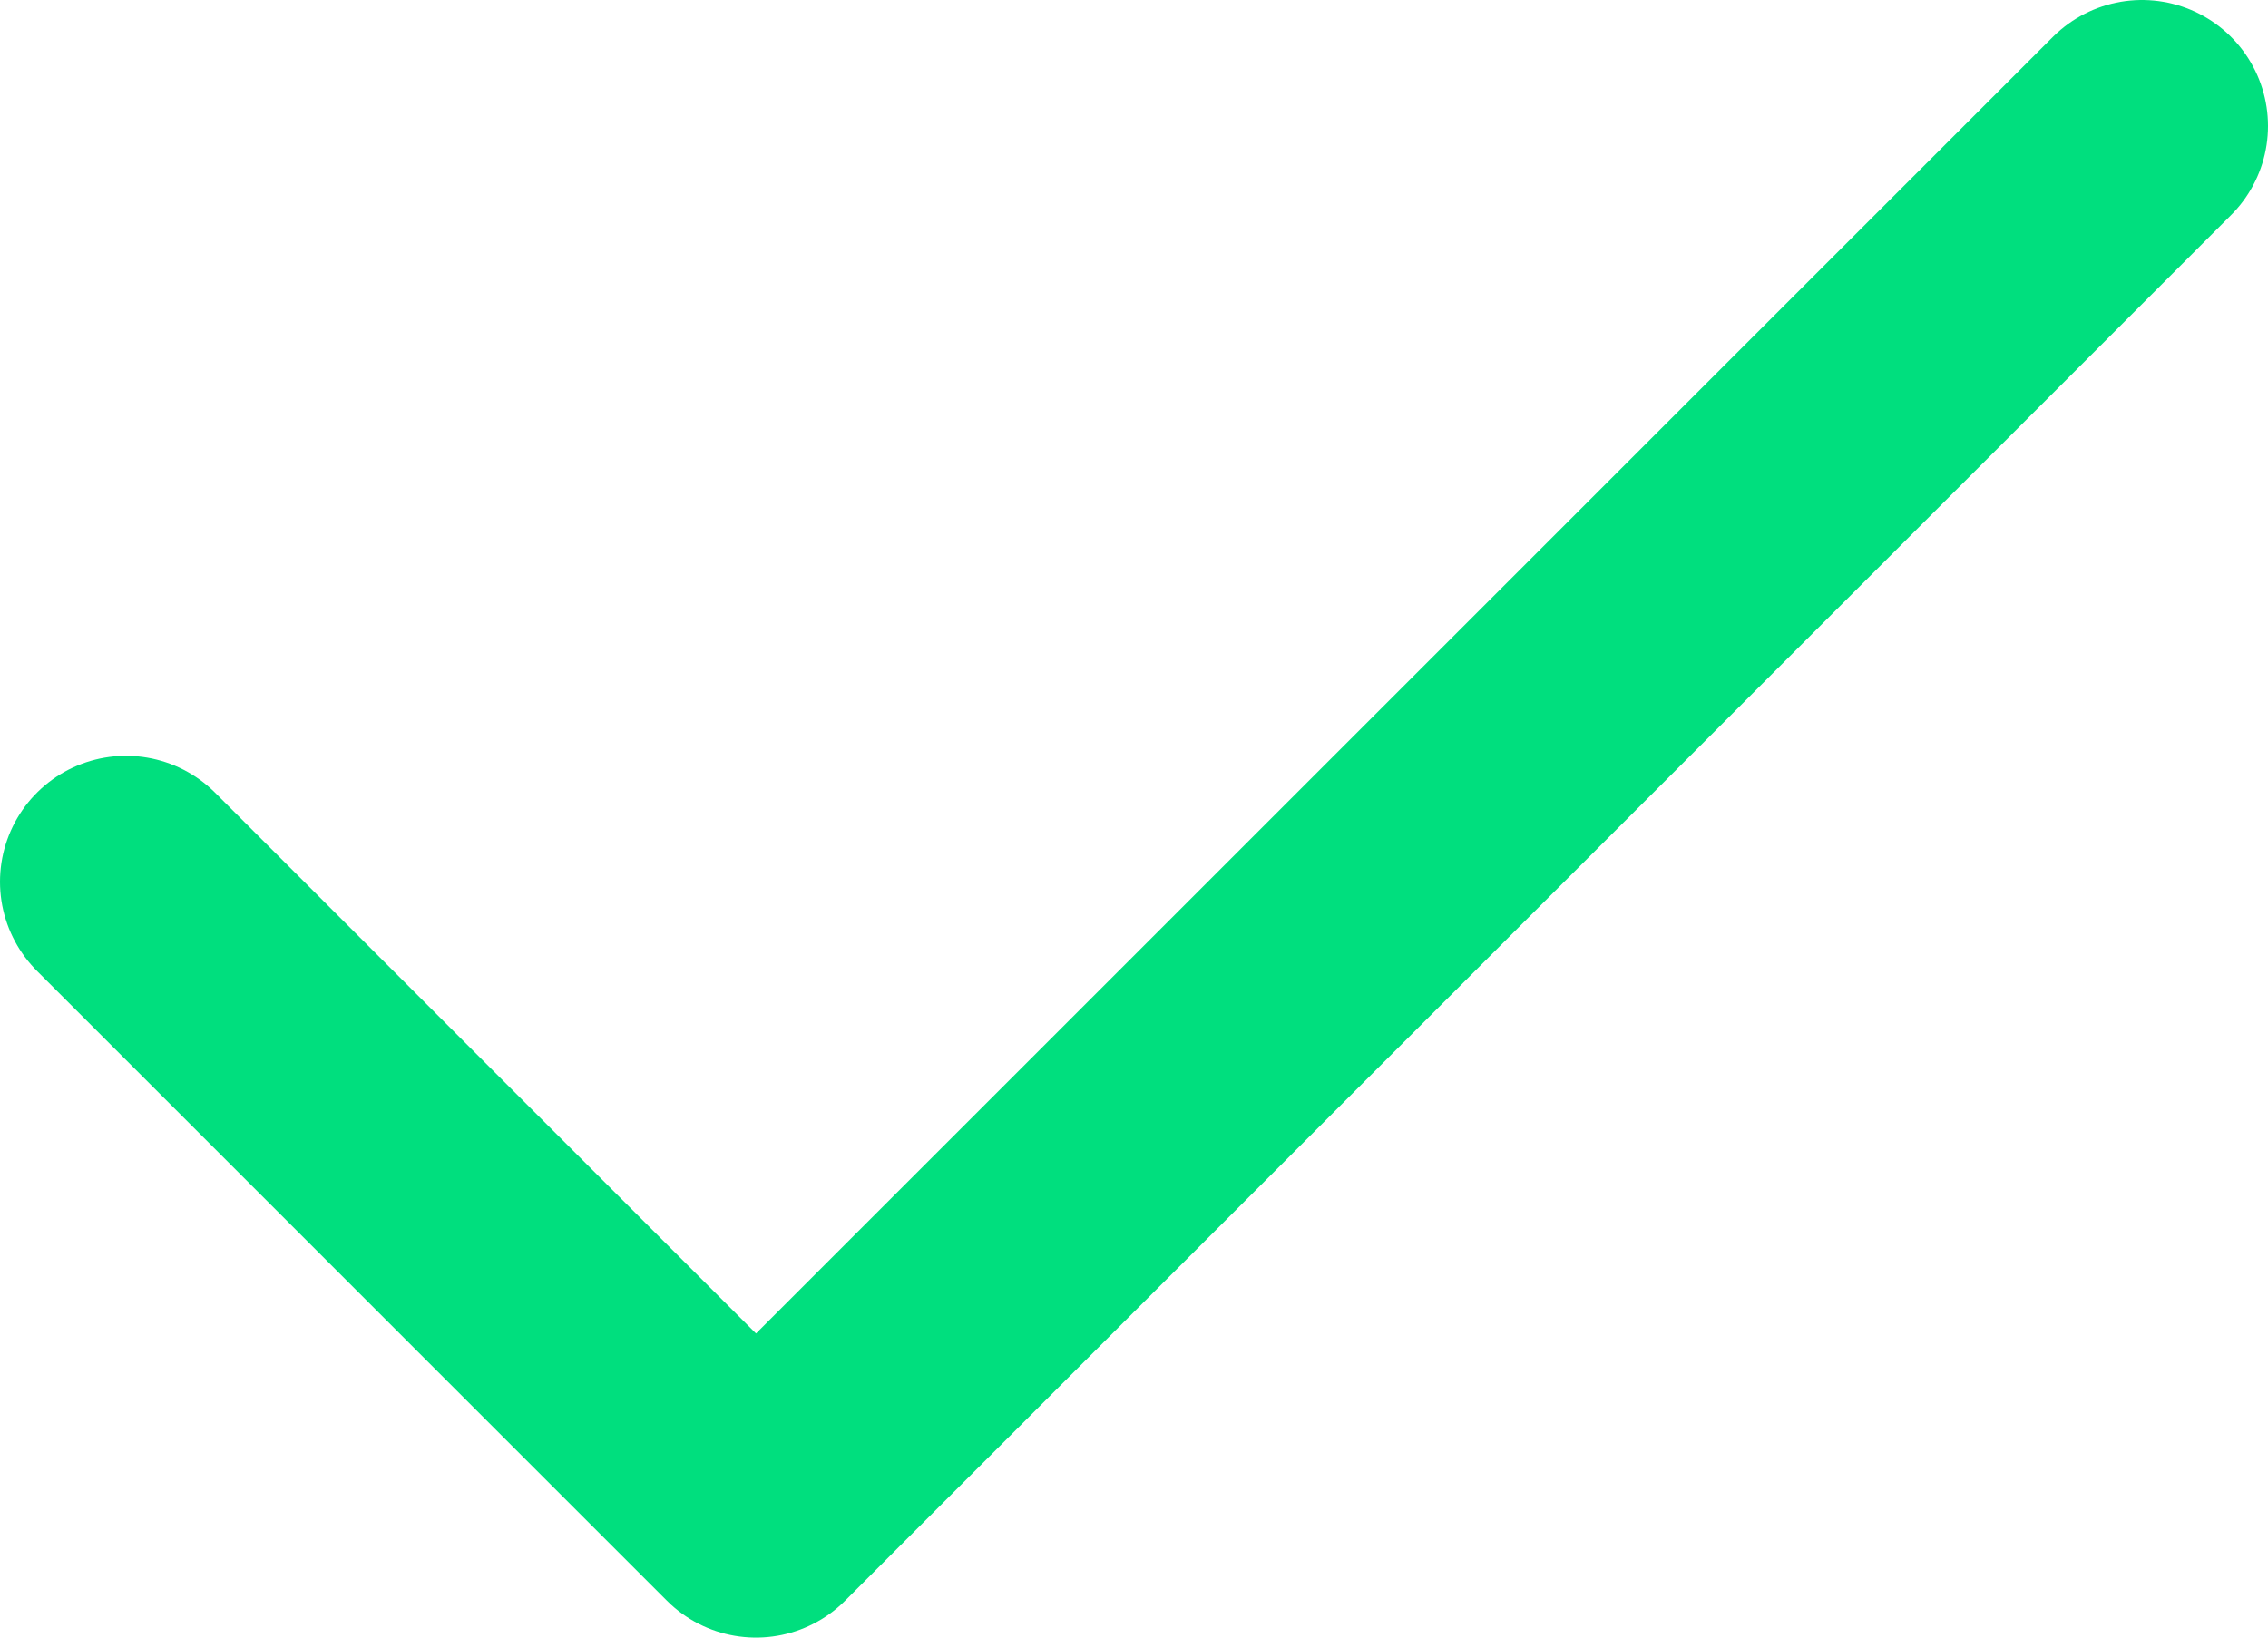
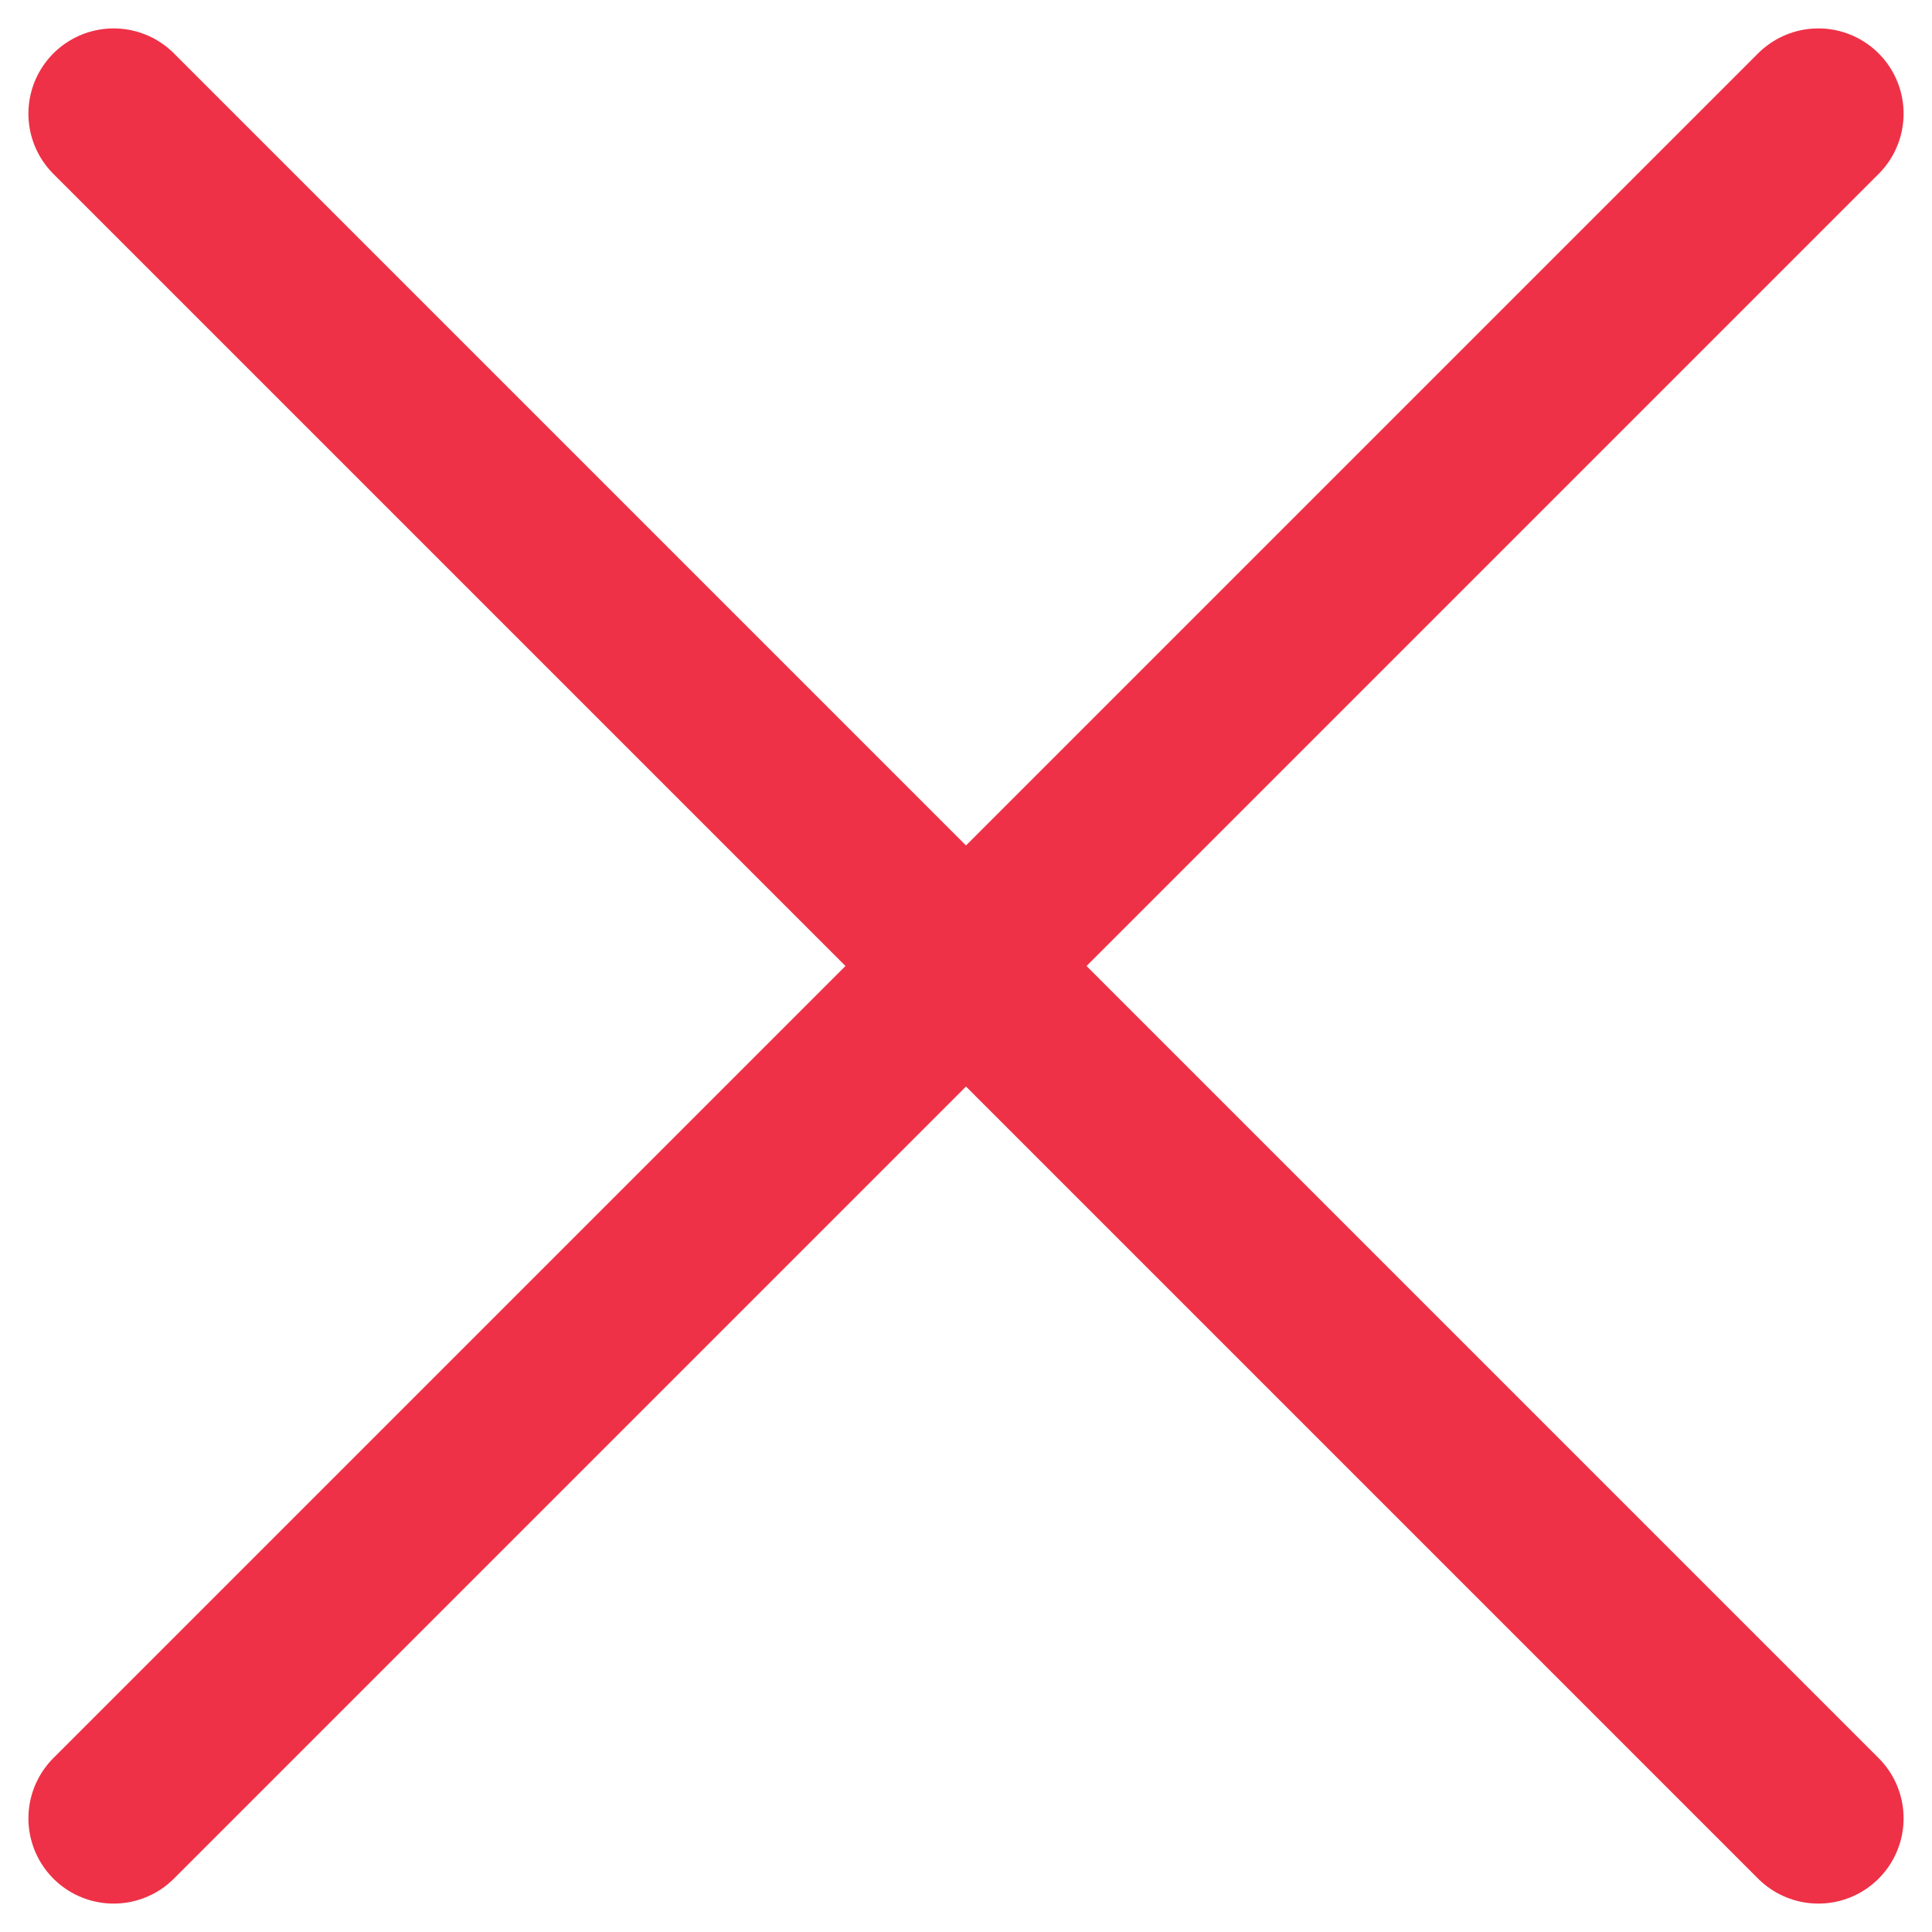
- <svg xmlns="http://www.w3.org/2000/svg" width="18" height="13" viewBox="0 0 18 13" fill="none">
-   <path d="M17 1L6 12L1 7" stroke="#00DF7E" stroke-width="2" stroke-linecap="round" stroke-linejoin="round" />
+ <svg xmlns="http://www.w3.org/2000/svg" width="17" height="17" viewBox="0 0 17 17" fill="none">
+   <path d="M16 1L1 16" stroke="#EE3147" stroke-width="1.5" stroke-linecap="round" stroke-linejoin="round" />
+   <path d="M1 1L16 16" stroke="#EE3147" stroke-width="1.5" stroke-linecap="round" stroke-linejoin="round" />
</svg>
